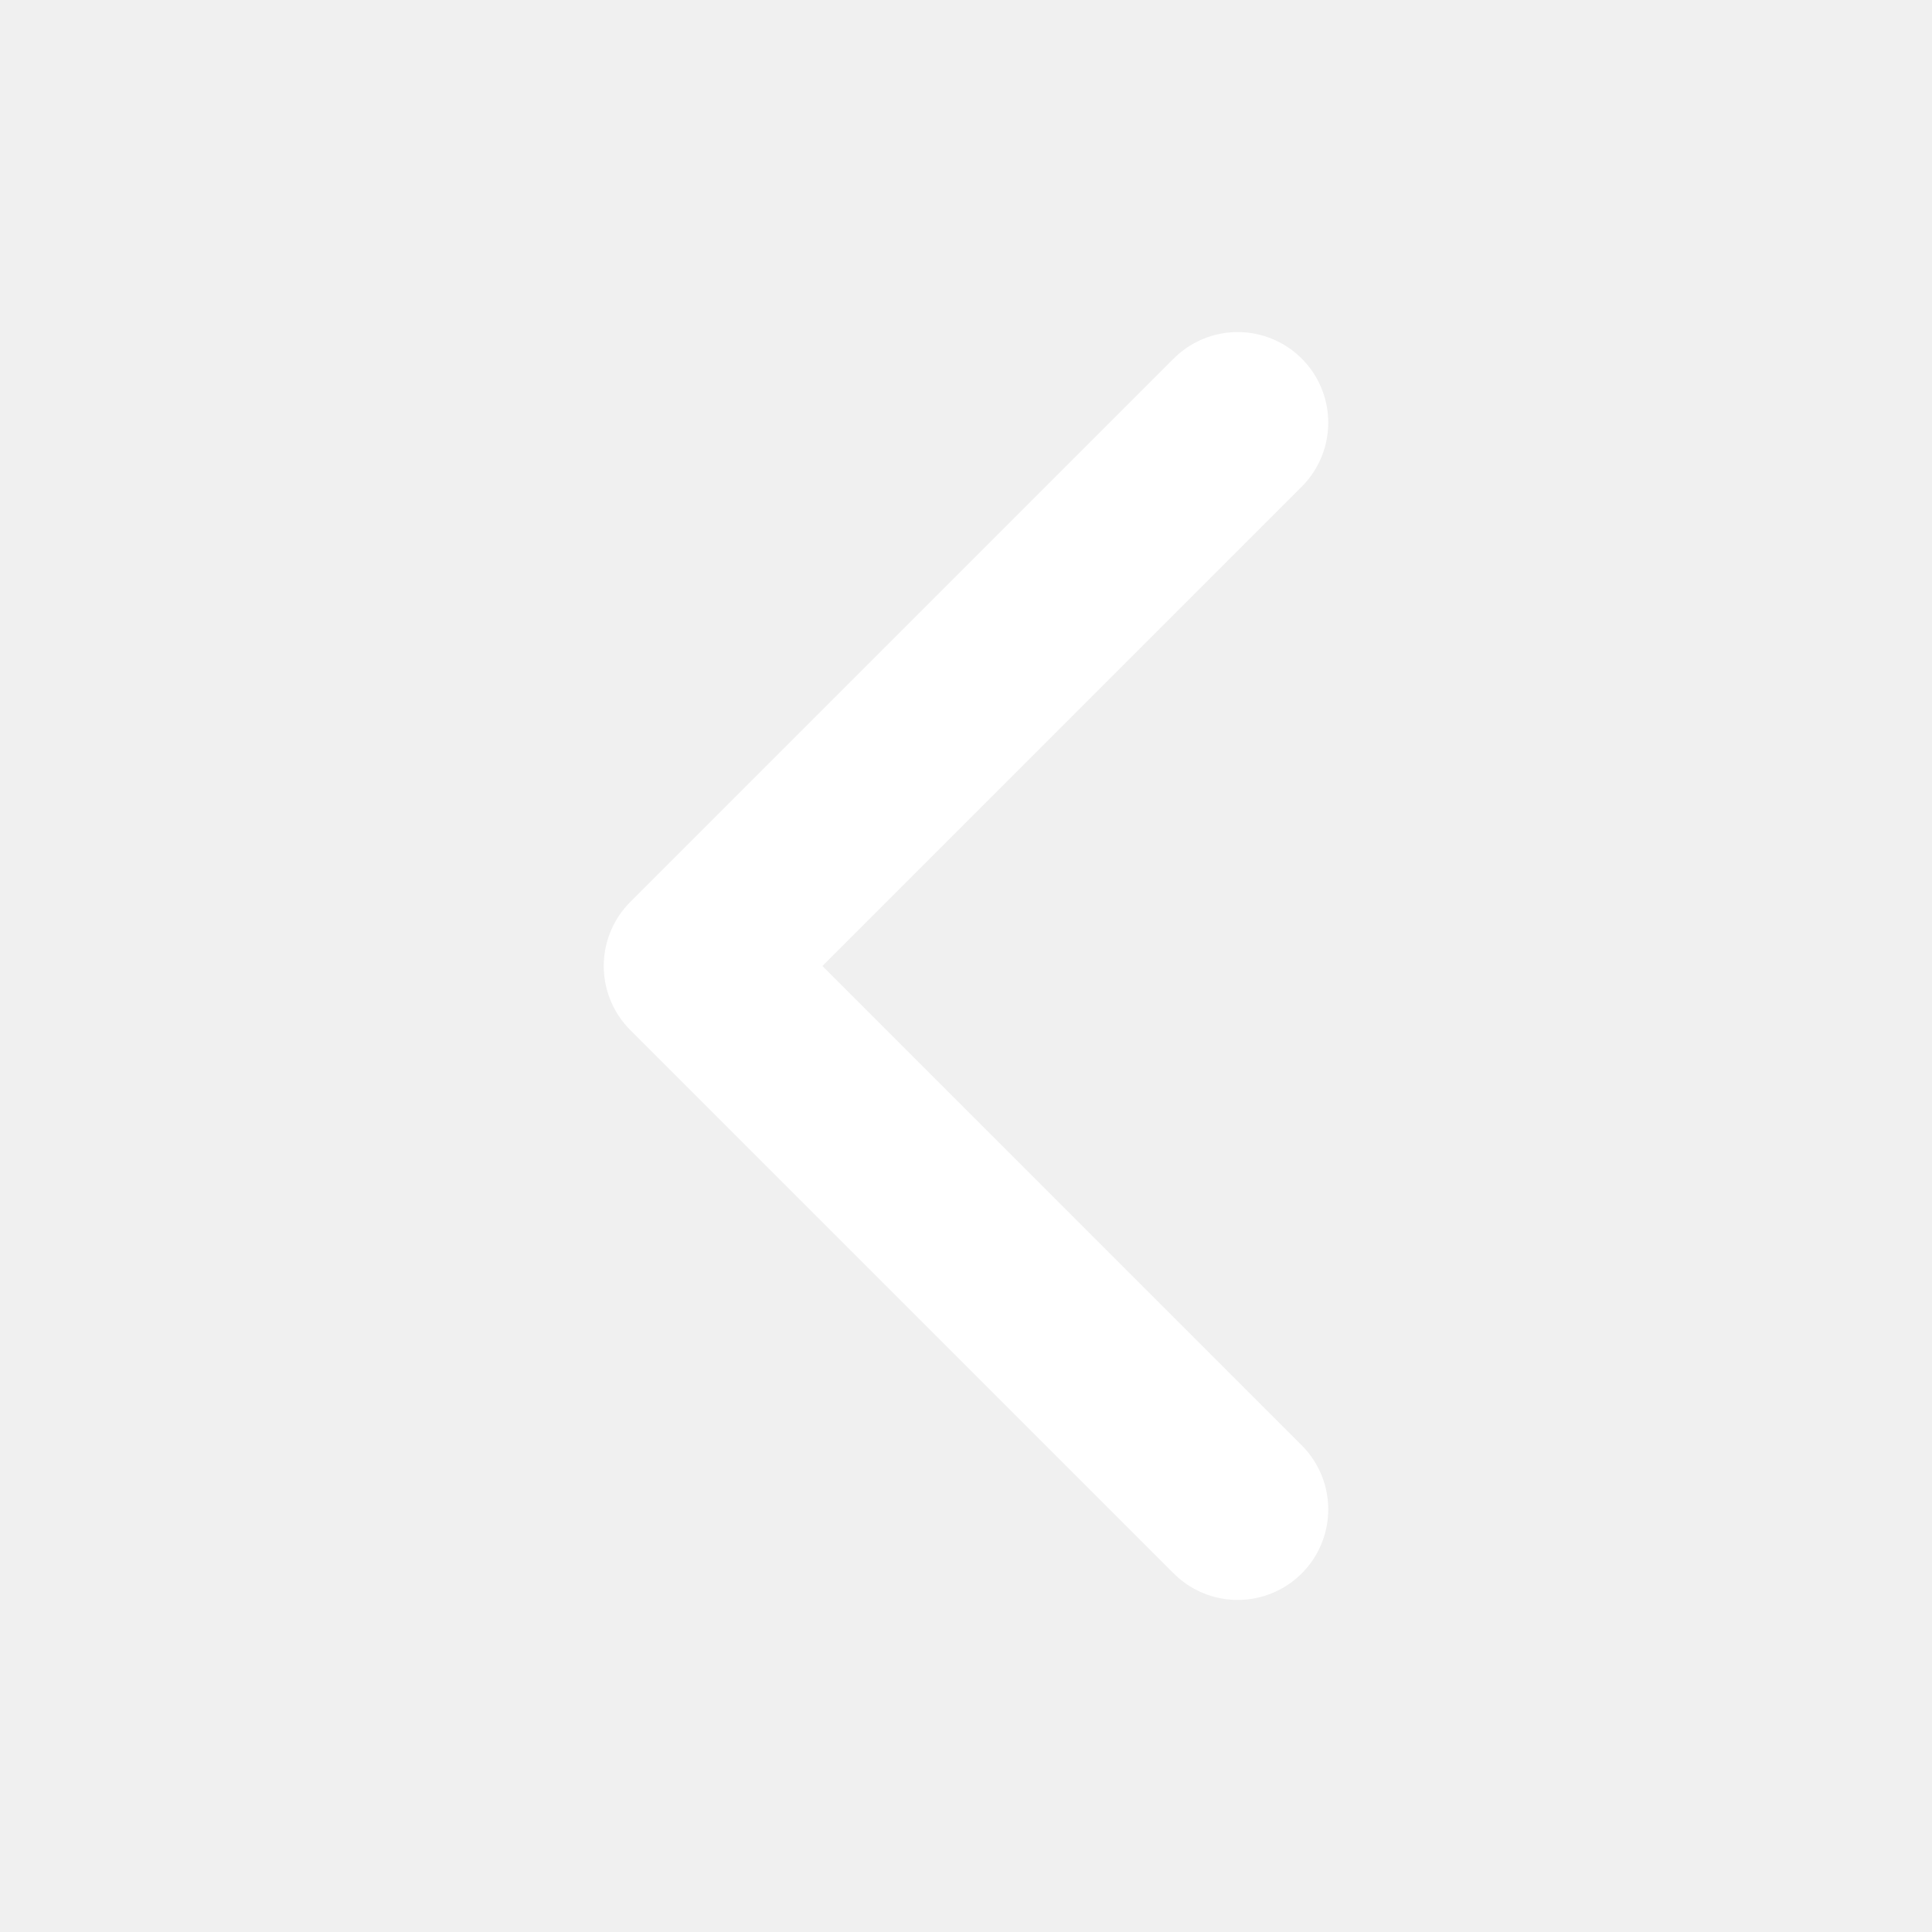
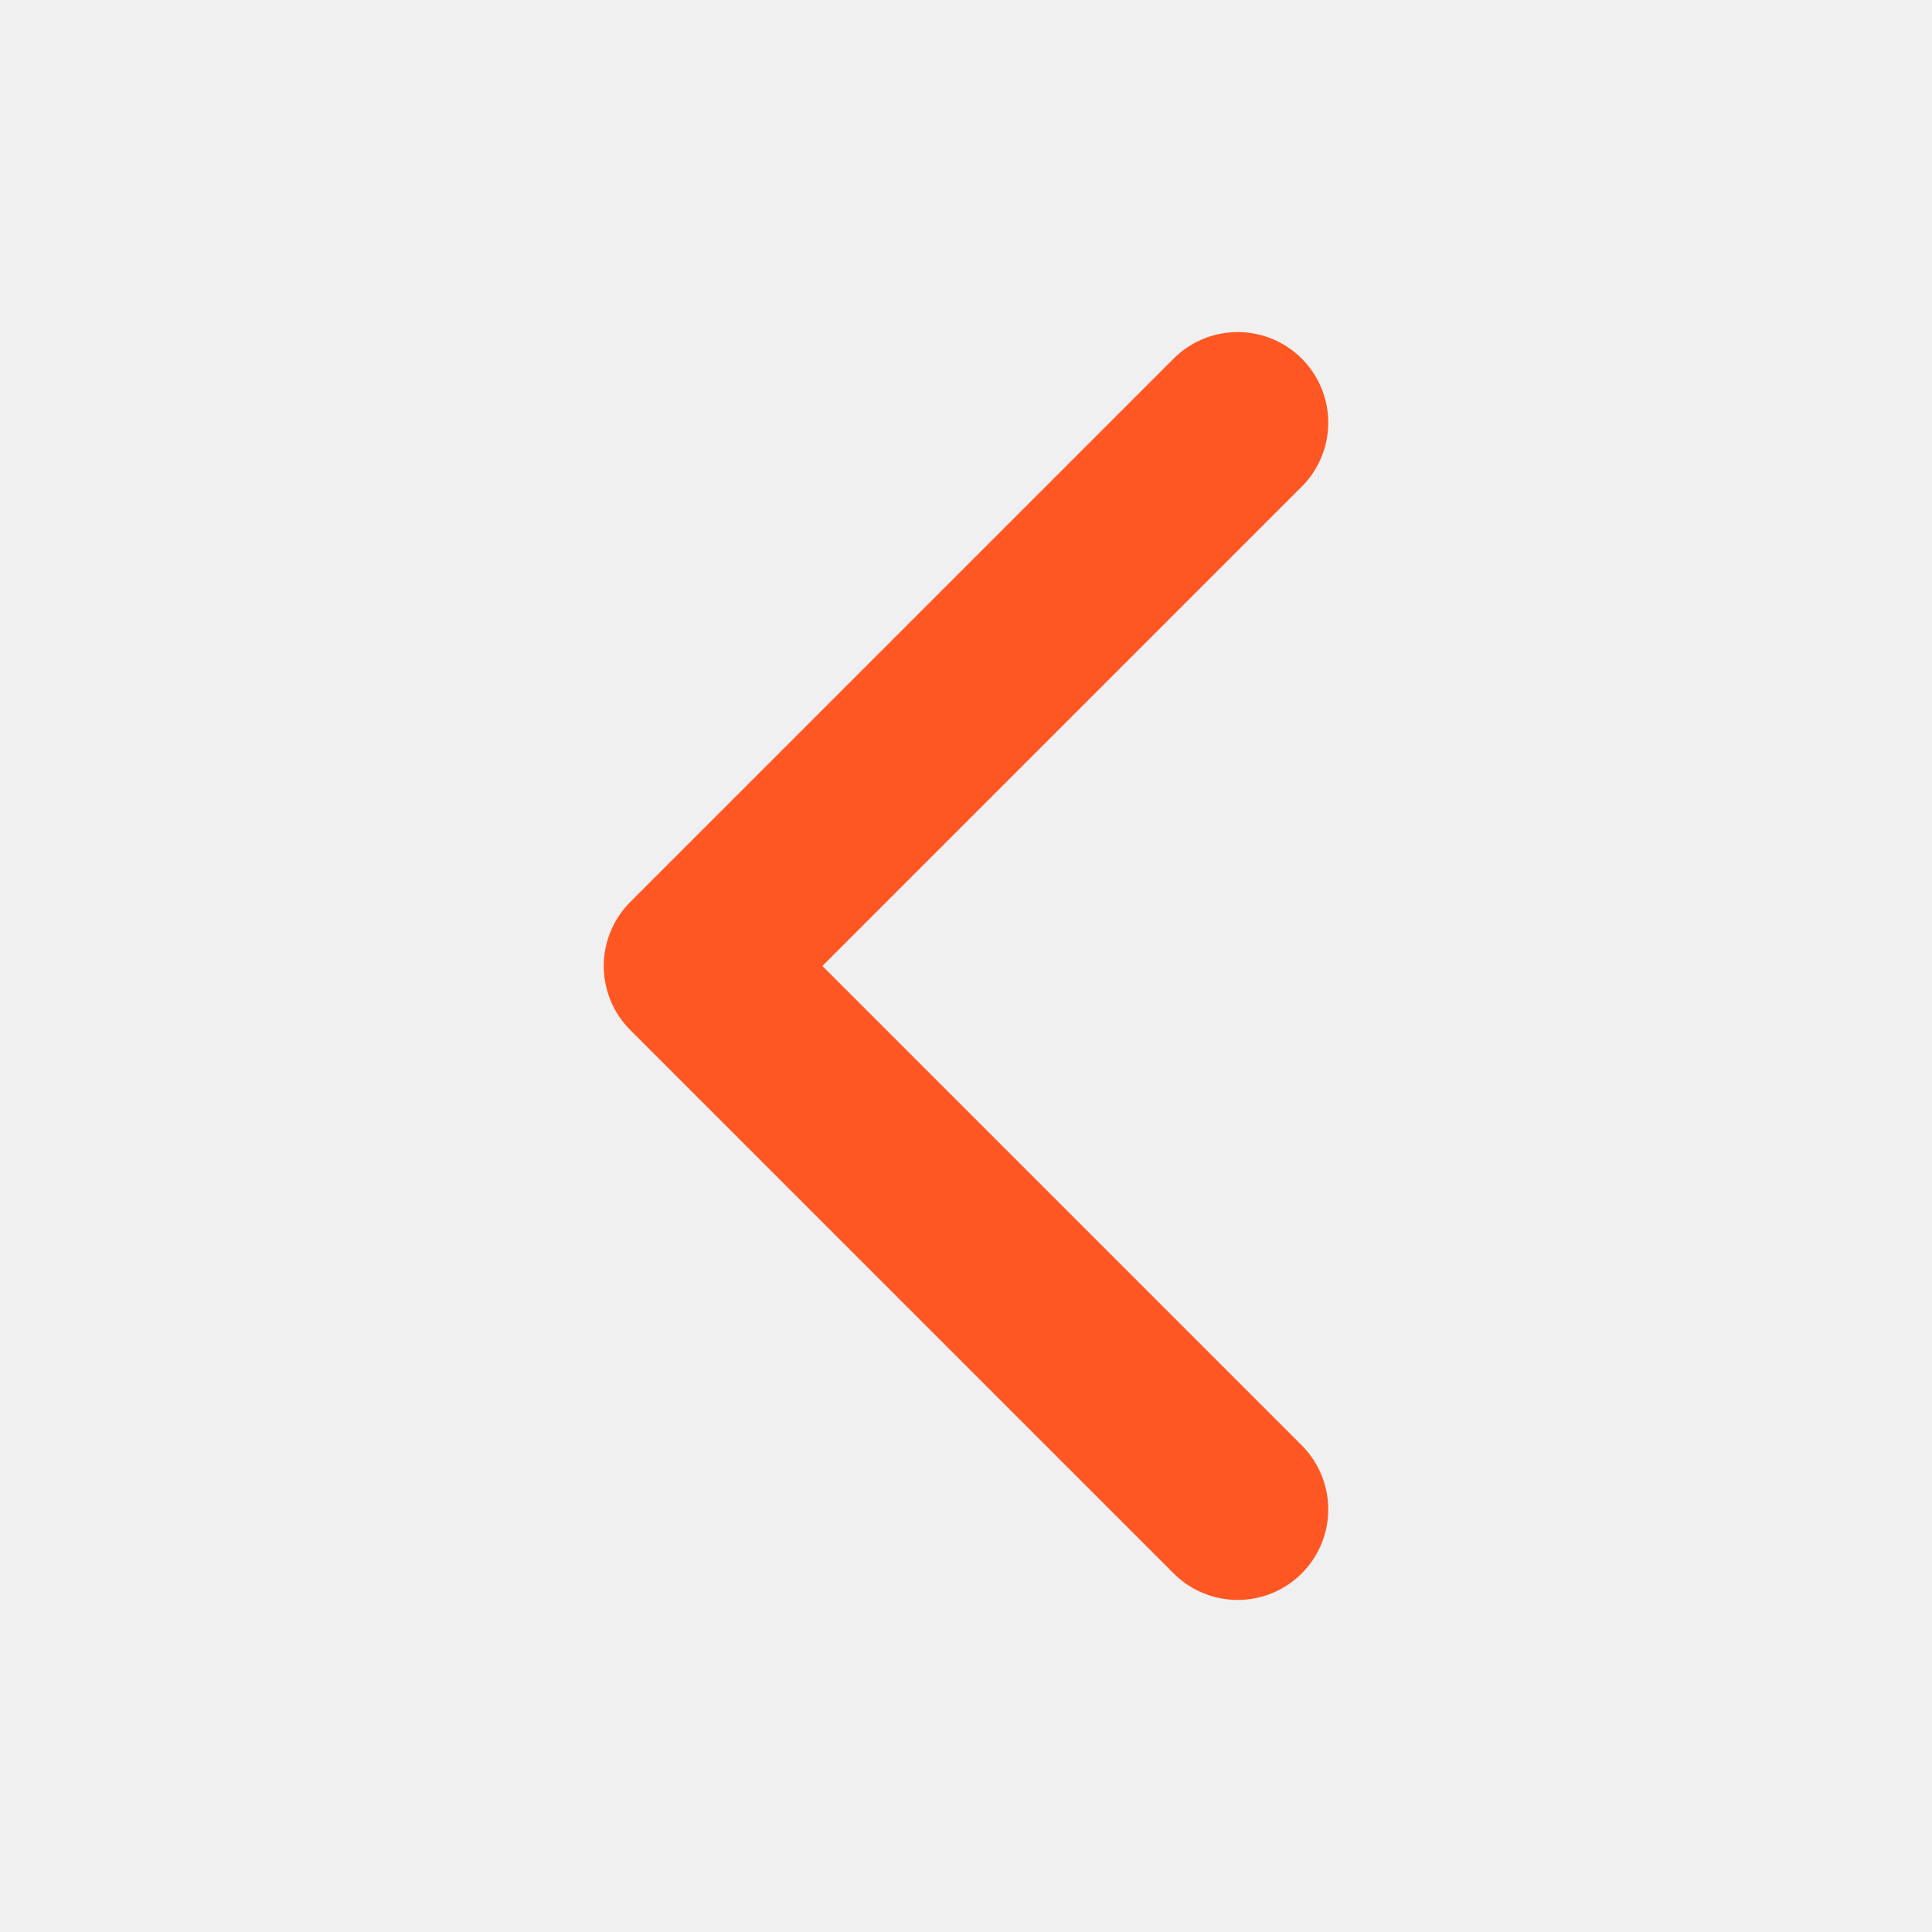
<svg xmlns="http://www.w3.org/2000/svg" width="512" height="512" viewBox="0 0 512 512">
-   <polyline points="328 112 184 256 328 400" style="fill:none;stroke:#fff;stroke-linecap:round;stroke-linejoin:round;stroke-width:48px" />
+   <polyline points="328 112 184 256 328 400" style="fill:none;stroke:#ff5724;stroke-linecap:round;stroke-linejoin:round;stroke-width:48px" />
</svg>
